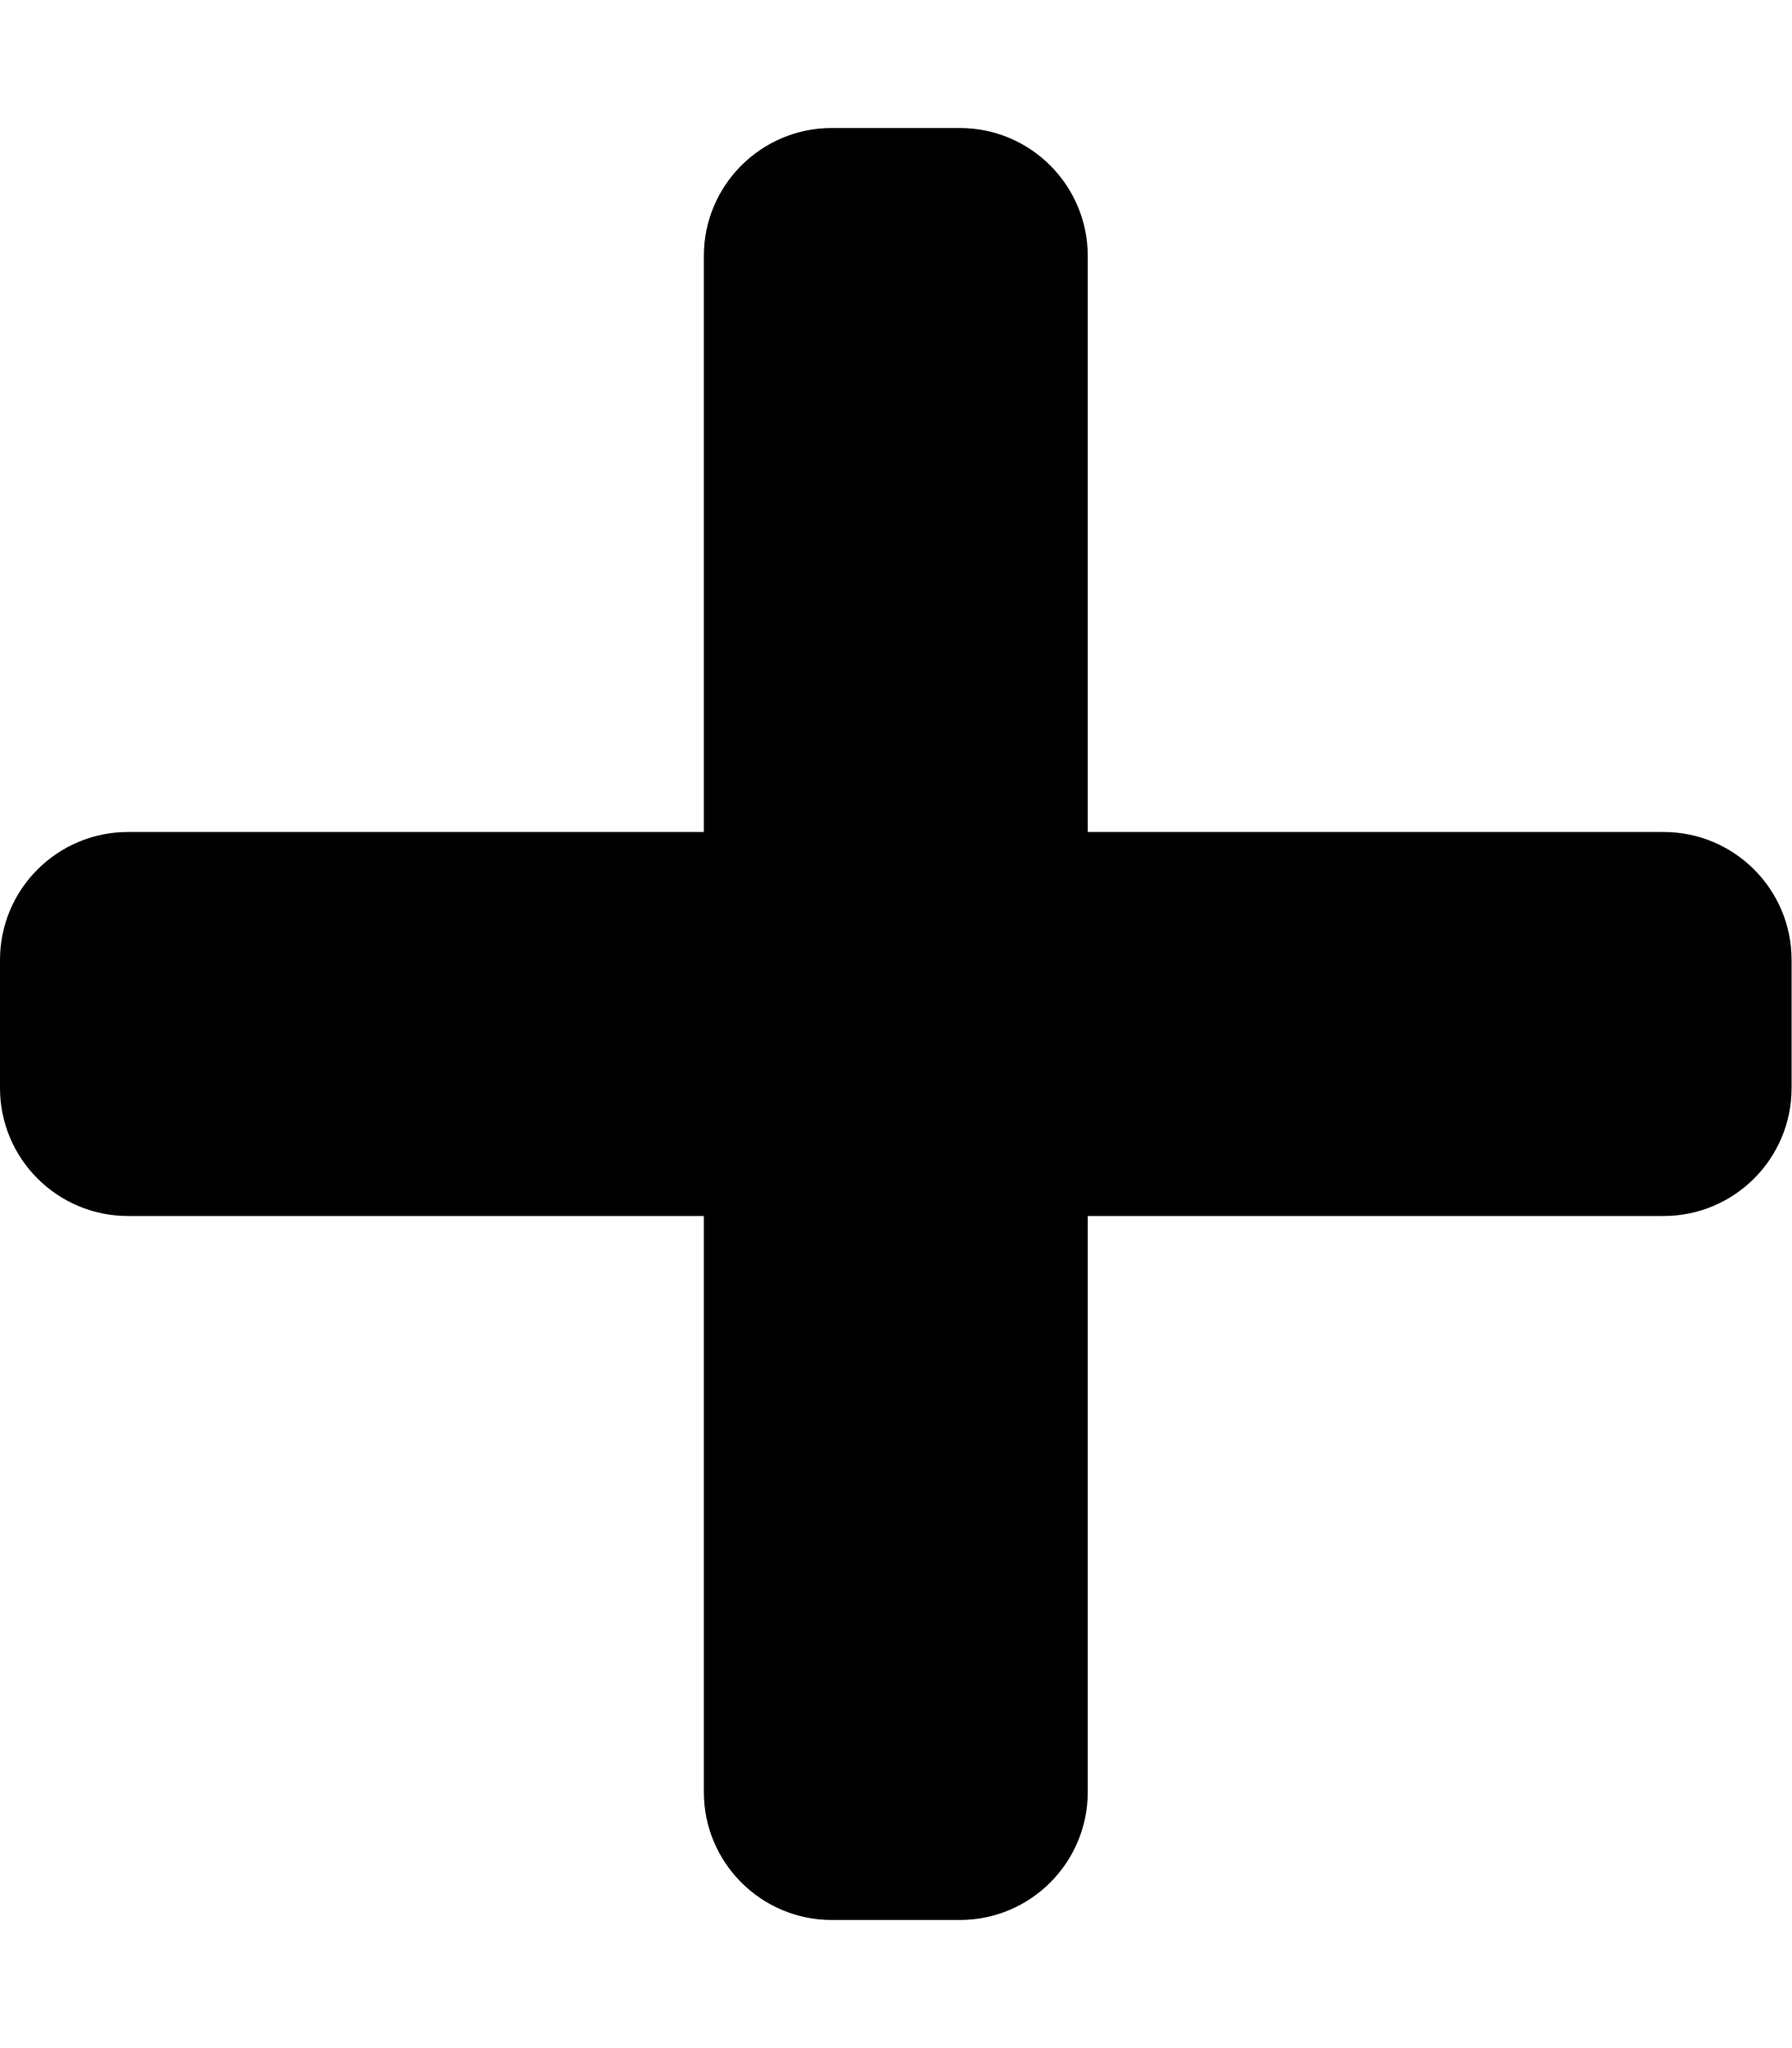
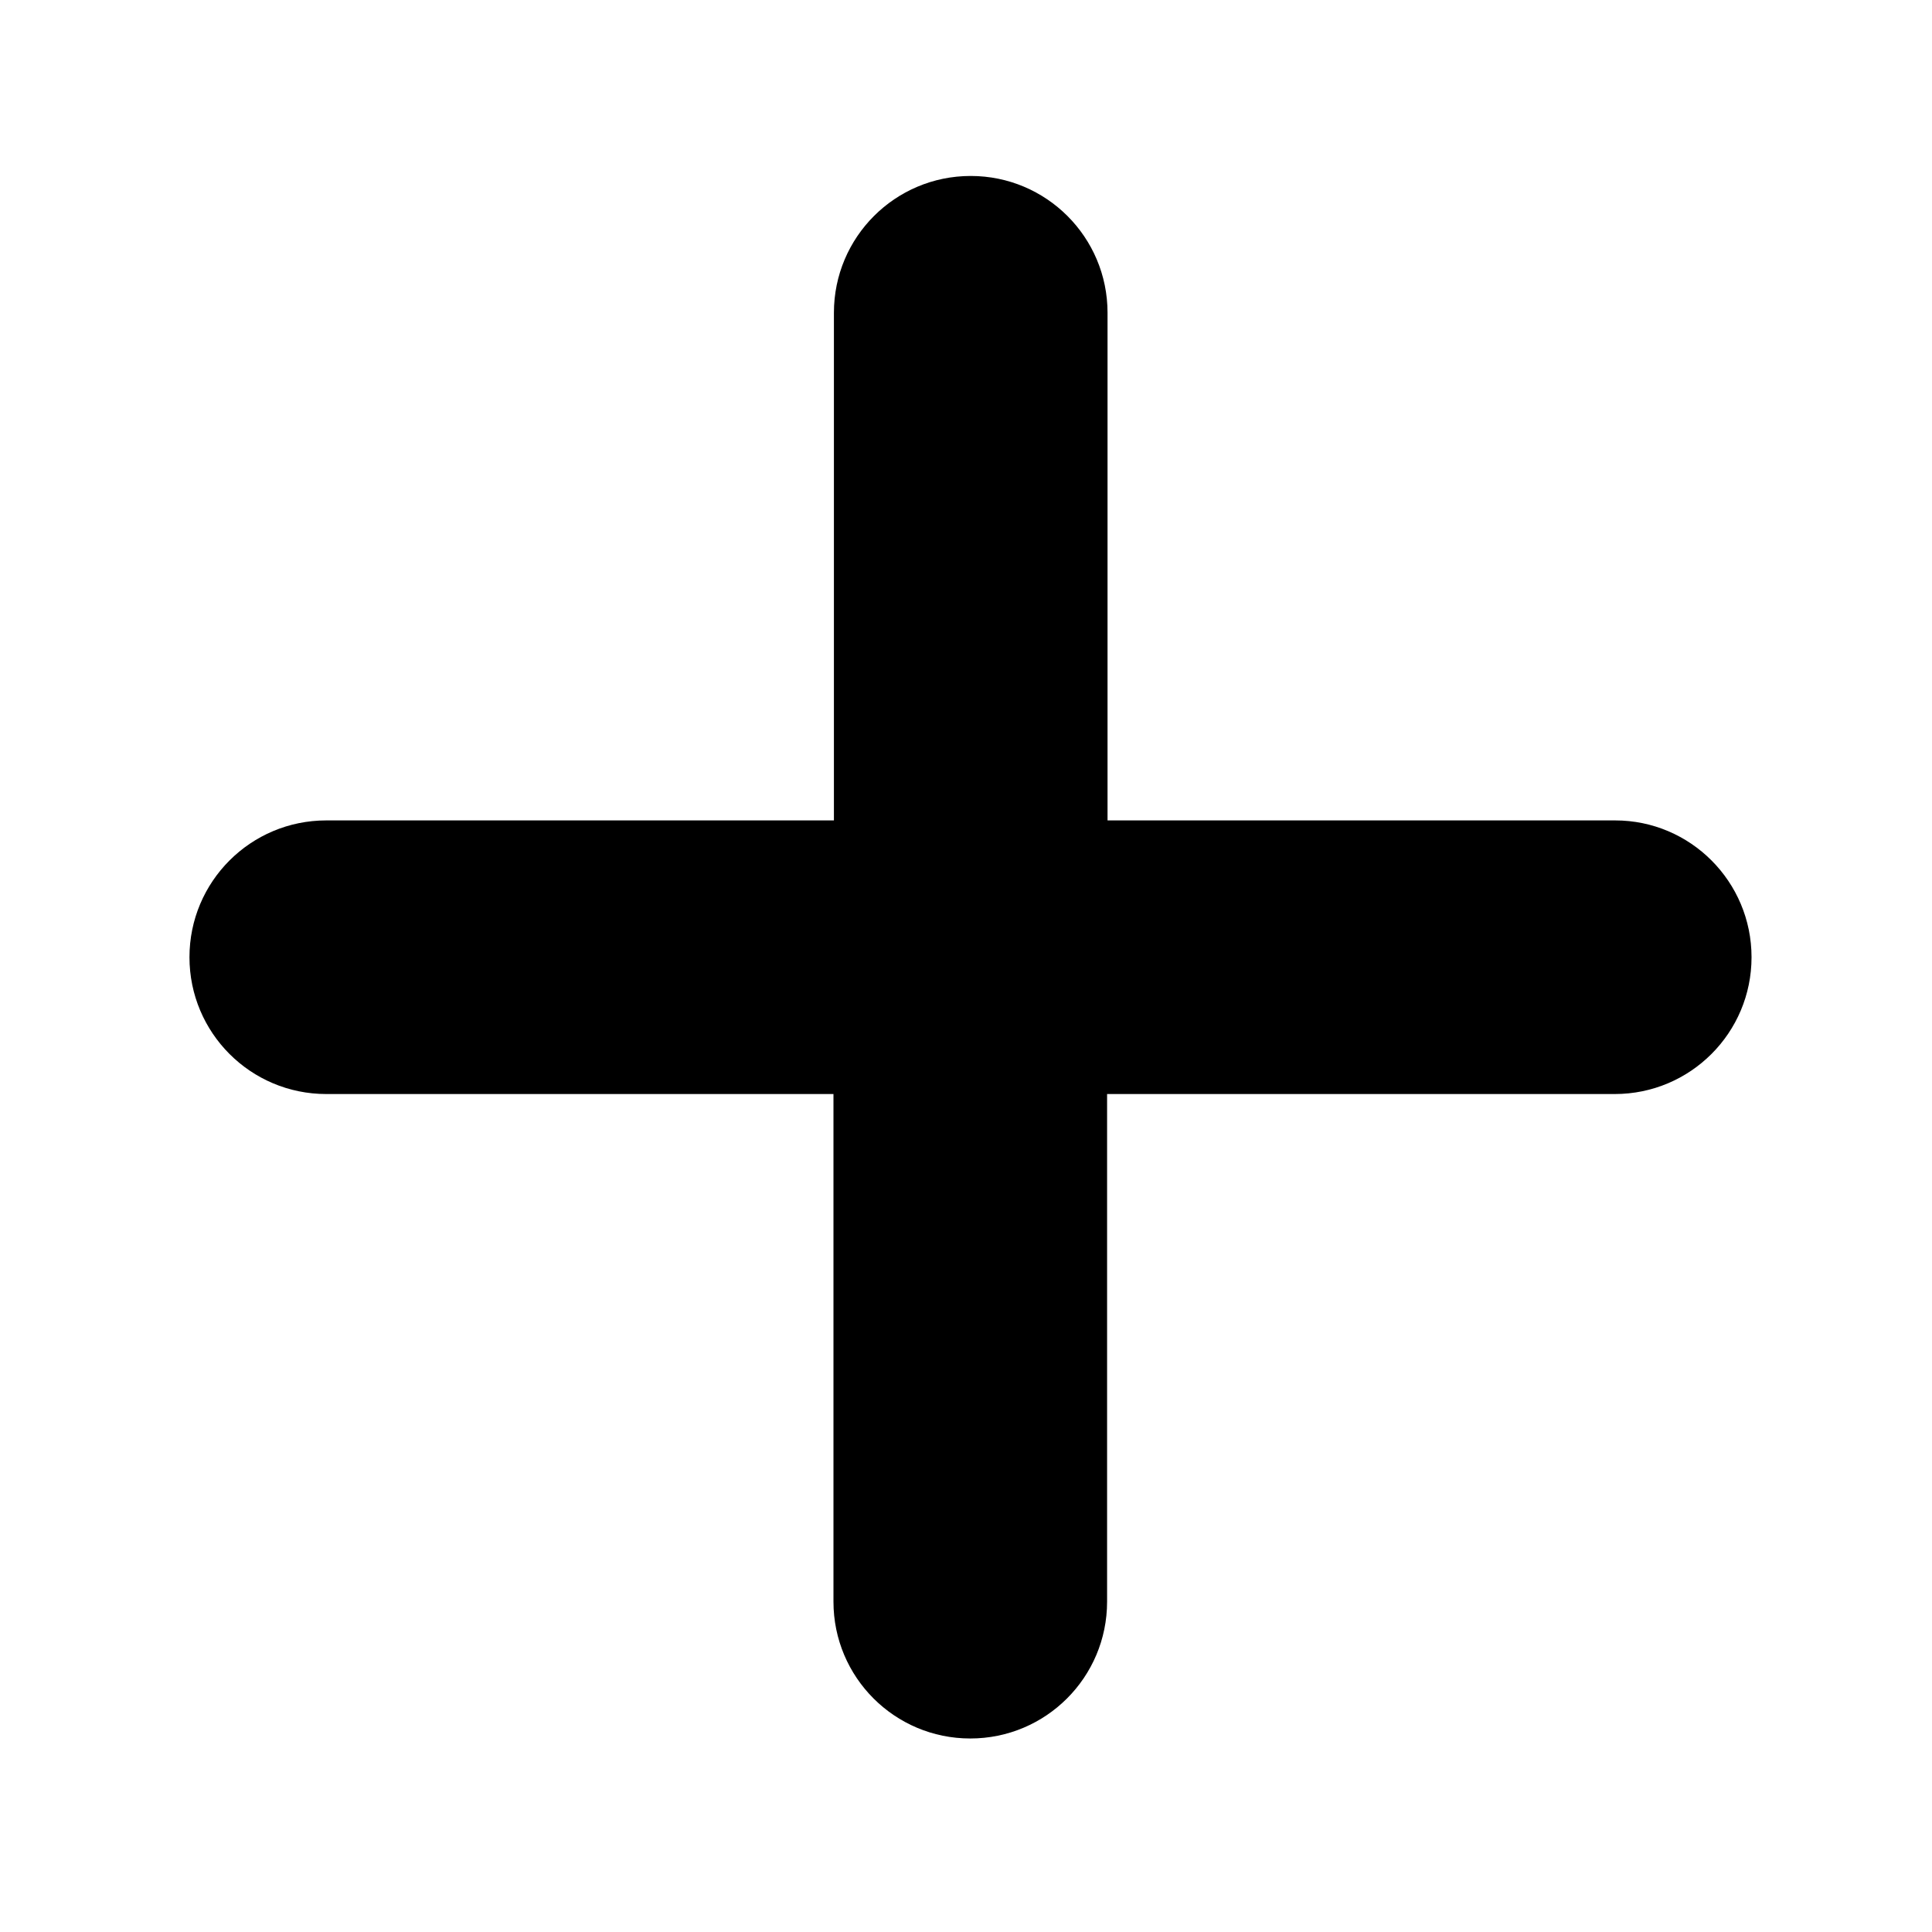
- <svg xmlns="http://www.w3.org/2000/svg" aria-hidden="true" focusable="false" data-prefix="fas" data-icon="plus" class="svg-inline--fa fa-plus fa-w-14" role="img" viewBox="0 0 448 512">
-   <path fill="currentColor" d="M416 208H272V64c0-17.67-14.33-32-32-32h-32c-17.67 0-32 14.33-32 32v144H32c-17.67 0-32 14.33-32 32v32c0 17.67 14.33 32 32 32h144v144c0 17.67 14.33 32 32 32h32c17.67 0 32-14.33 32-32V304h144c17.67 0 32-14.33 32-32v-32c0-17.67-14.33-32-32-32z" />
+ <svg xmlns="http://www.w3.org/2000/svg" version="1.1" id="Capa_1" x="0px" y="0px" viewBox="0 0 429.3 429.3" style="enable-background:new 0 0 429.3 429.3;" xml:space="preserve">
+   <g>
+     <path d="M389.2,212.7c0,16.8-13.6,30.4-30.4,30.4H246v112.8c0,16.8-13.6,30.4-30.4,30.4c-8.4,0-16-3.4-21.5-8.9   c-5.5-5.5-8.9-13.1-8.9-21.5l0-112.8H72.5c-8.4,0-16-3.4-21.5-8.9c-5.5-5.5-8.9-13.1-8.9-21.5c0-16.8,13.6-30.4,30.4-30.4h112.8   V69.5c0-16.8,13.6-30.4,30.4-30.4c16.8,0,30.4,13.6,30.4,30.4v112.8h112.8C375.6,182.3,389.2,195.9,389.2,212.7z" />
+   </g>
</svg>
